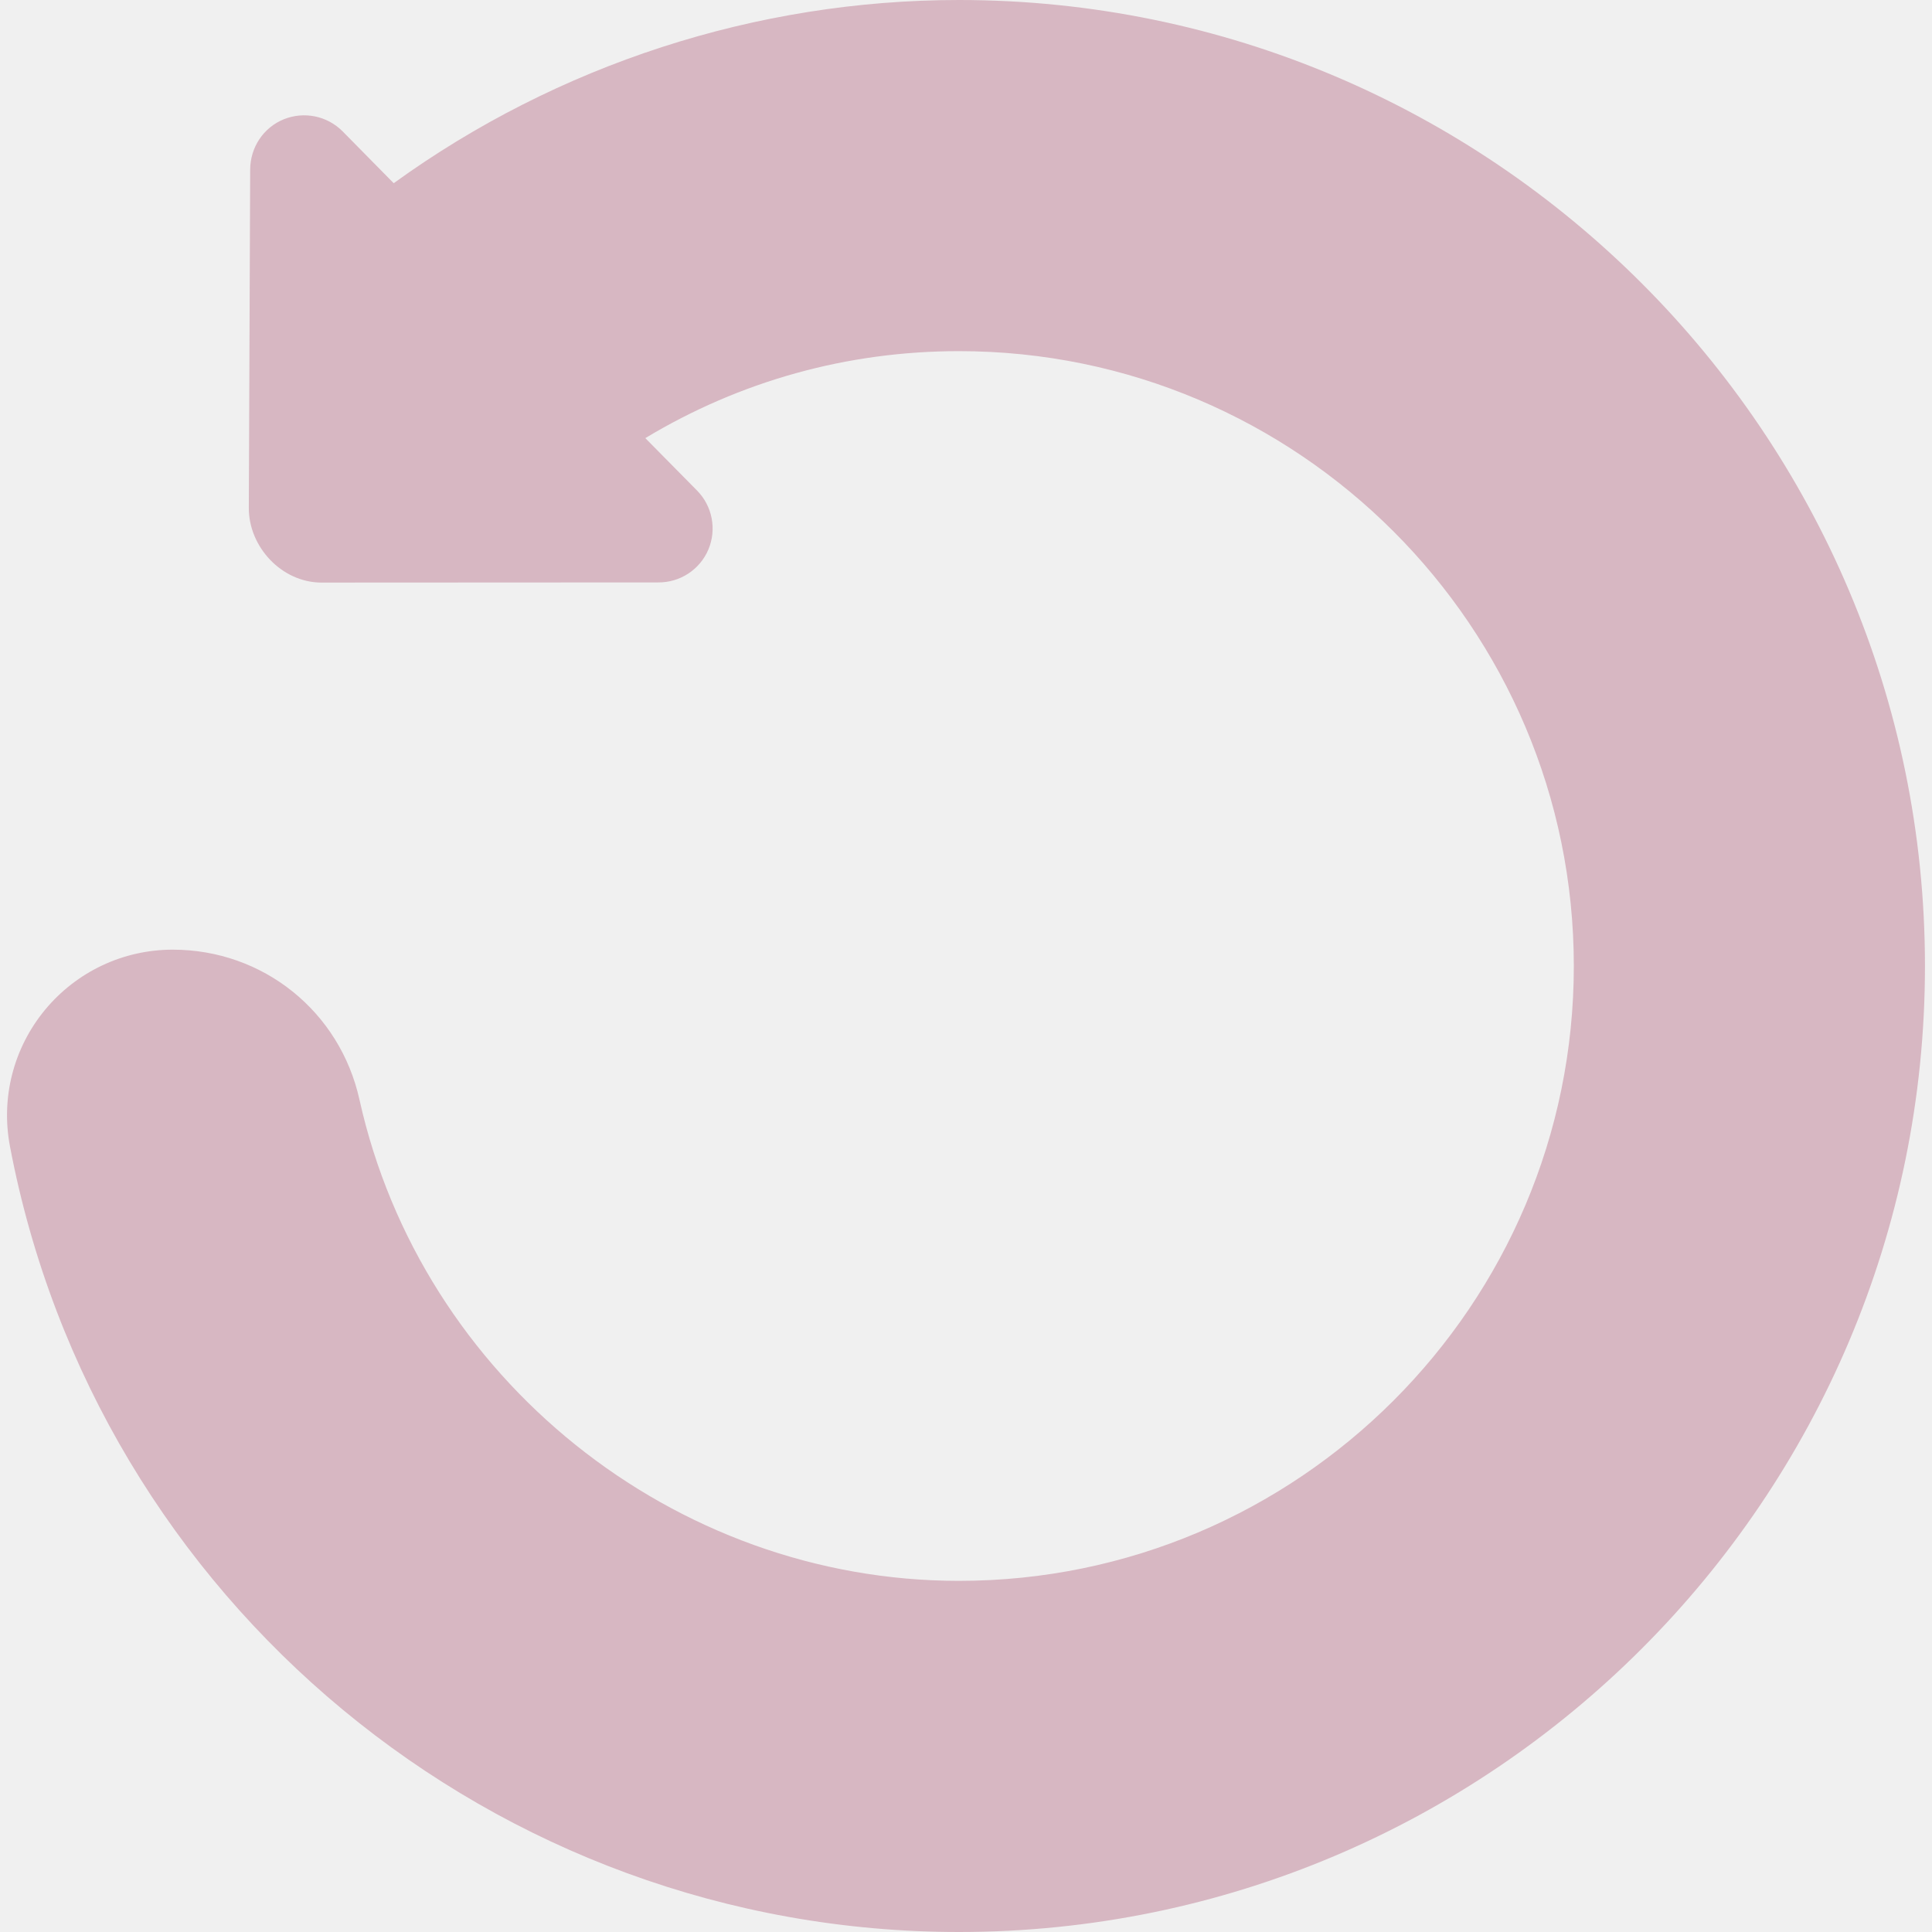
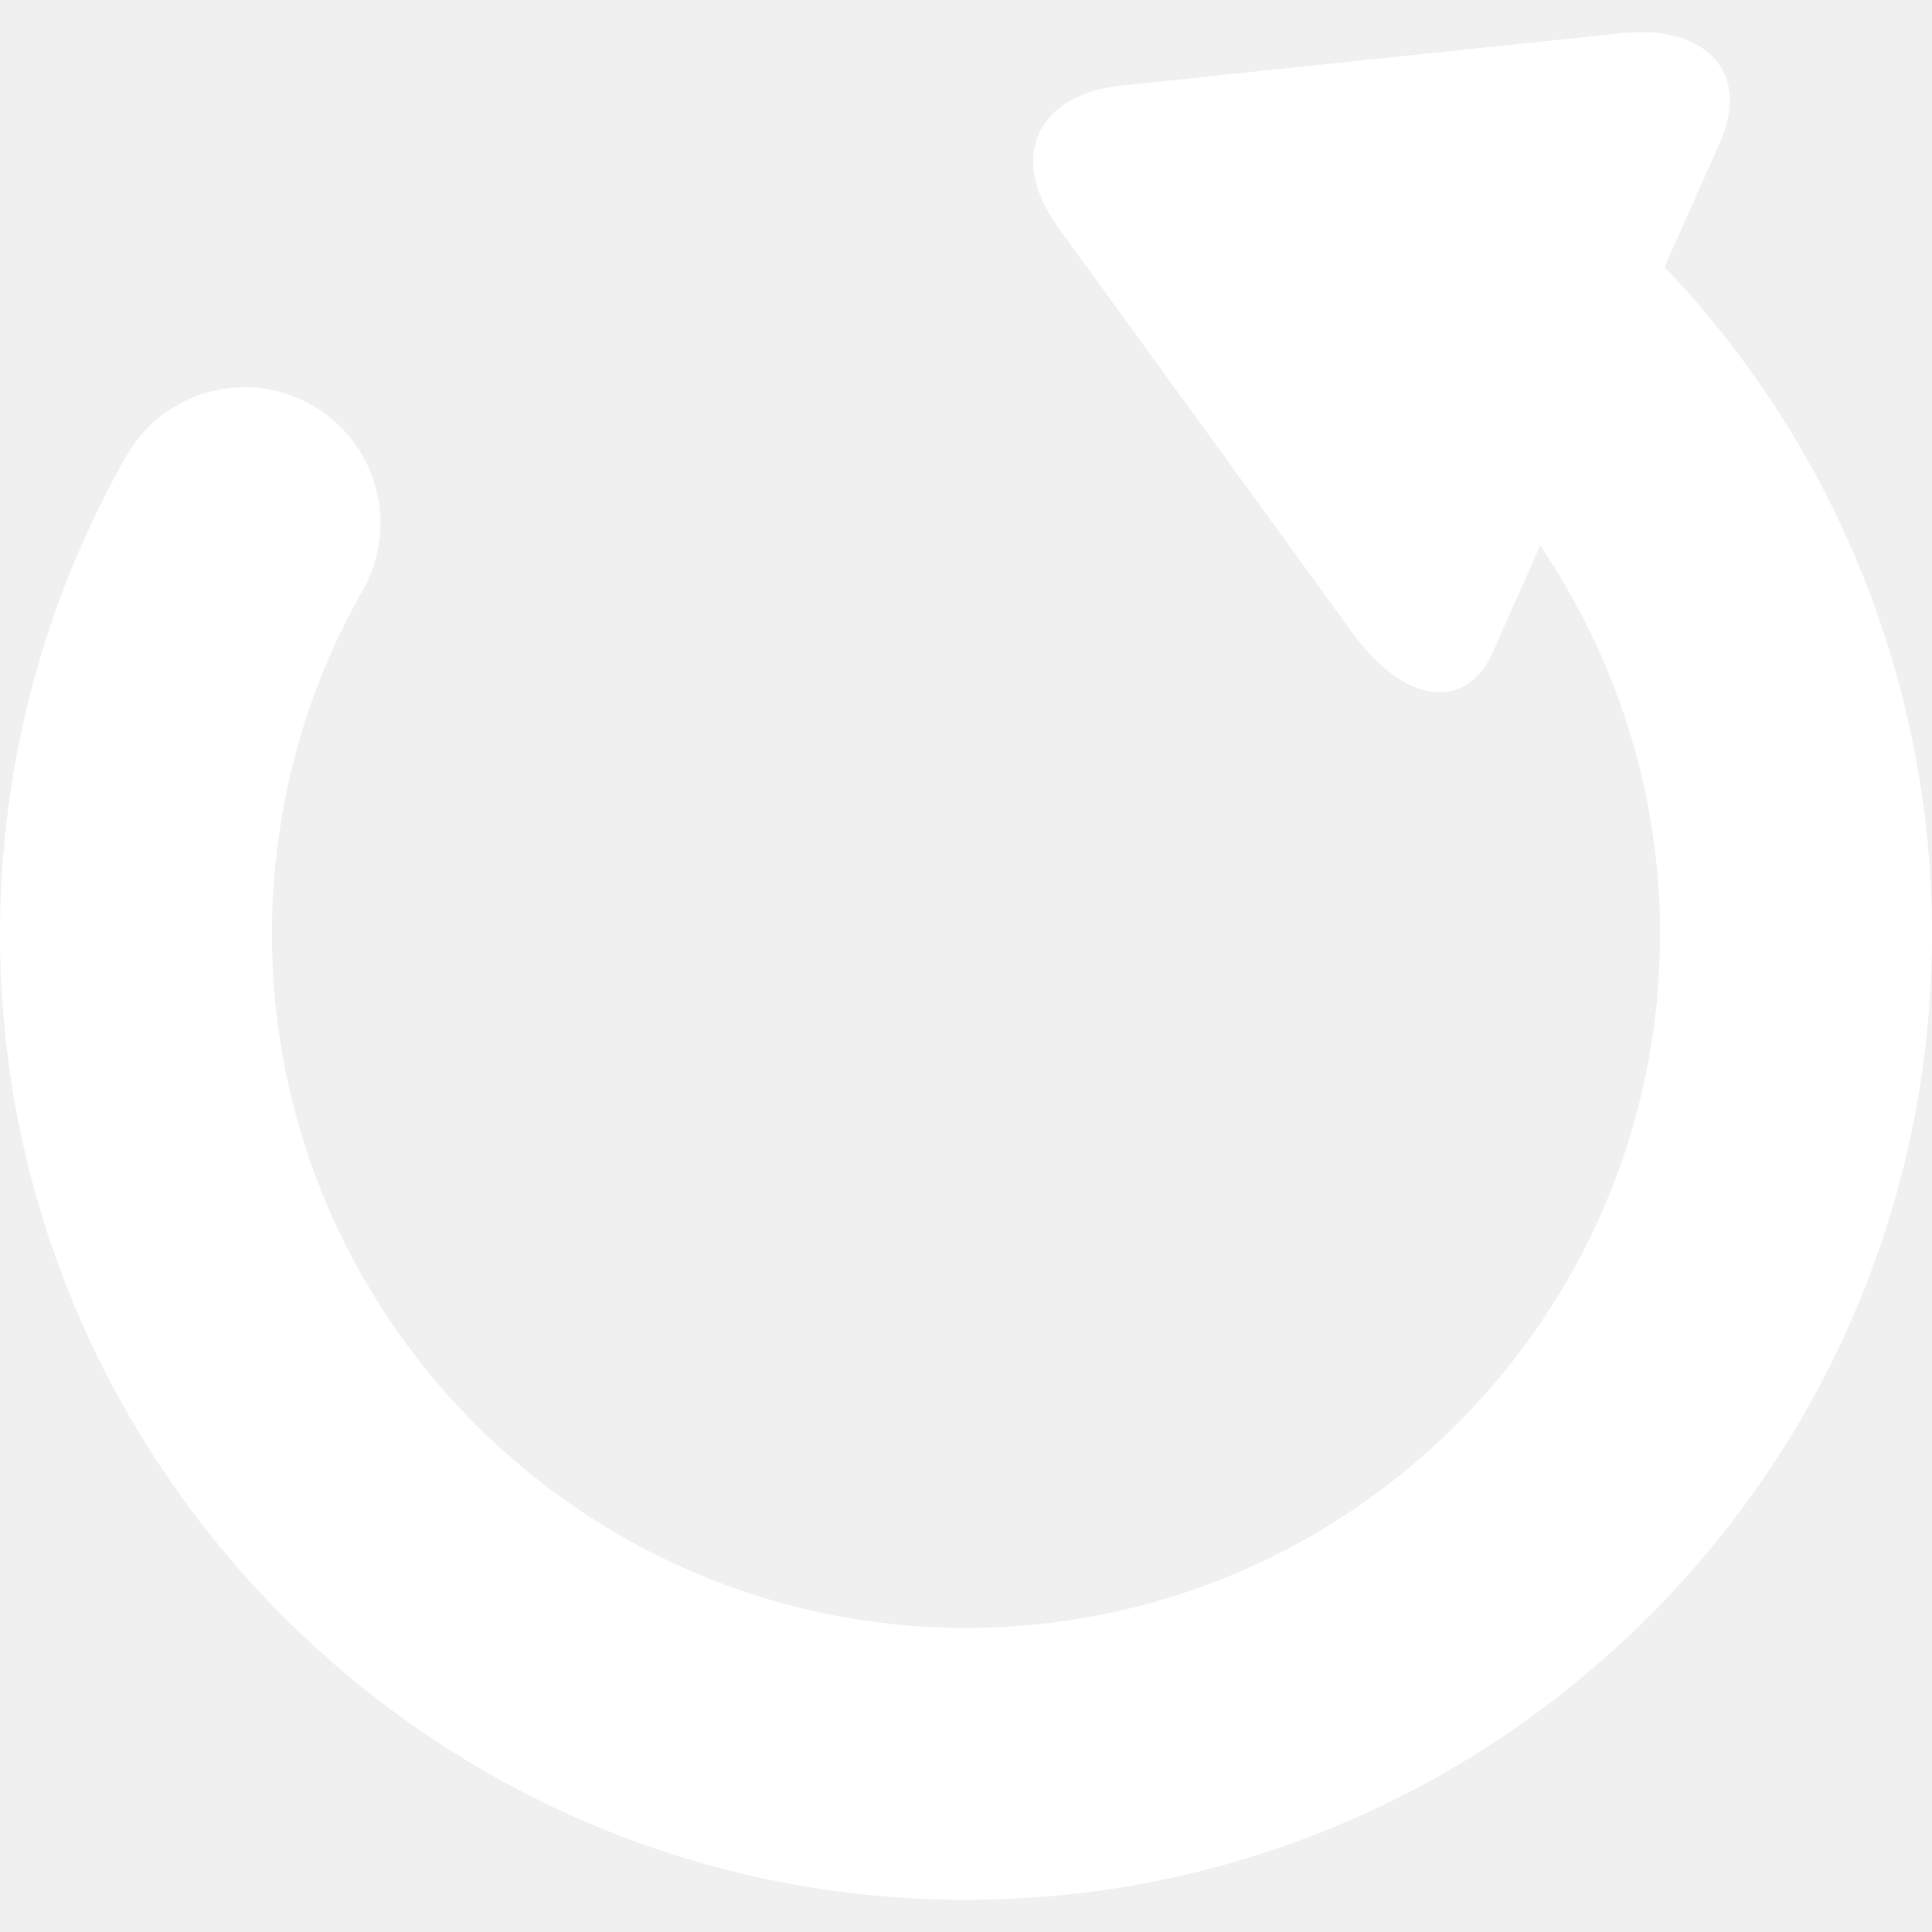
- <svg xmlns="http://www.w3.org/2000/svg" version="1.1" id="Capa_1" x="0px" y="0px" width="512px" height="512px" viewBox="0 0 45.579 45.579" style="enable-background:new 0 0 45.579 45.579;" xml:space="preserve" class="">
-   <g transform="matrix(-1 0 0 1 45.579 0)">
+ <svg xmlns="http://www.w3.org/2000/svg" version="1.1" id="Capa_1" x="0px" y="0px" width="512px" height="512px" viewBox="0 0 305.836 305.836" style="enable-background:new 0 0 305.836 305.836;" xml:space="preserve" class="hovered-paths">
+   <g>
    <g>
-       <path d="M44.514,23.82c-0.746-0.898-1.843-1.416-3.01-1.416c-2.132,0-3.945,1.457-4.406,3.541   c-1.463,6.574-7.41,11.35-14.142,11.35c-7.998,0-14.506-6.506-14.506-14.505c0-8,6.508-14.506,14.506-14.506   c2.633,0,5.16,0.704,7.399,2.052l-1.221,1.237c-0.361,0.366-0.467,0.916-0.267,1.391c0.202,0.476,0.669,0.781,1.185,0.776   l7.954,0.004c0.933-0.008,1.707-0.845,1.703-1.762l-0.032-7.979c-0.002-0.529-0.314-0.994-0.793-1.189   c-0.479-0.193-1.025-0.081-1.388,0.285l-1.205,1.223C32.423,1.525,27.739,0,22.955,0C10.39,0,0.166,10.224,0.166,22.79   c0,12.565,10.224,22.789,22.79,22.789c10.937,0,20.351-7.796,22.388-18.535C45.562,25.896,45.26,24.722,44.514,23.82z" data-original="#000000" class="active-path" data-old_color="#000000" fill="#D7B7C2" />
+       <path d="M152.924,300.748c84.319,0,152.912-68.6,152.912-152.918c0-39.476-15.312-77.231-42.346-105.564   c0,0,3.938-8.857,8.814-19.783c4.864-10.926-2.138-18.636-15.648-17.228l-79.125,8.289c-13.511,1.411-17.999,11.467-10.021,22.461   l46.741,64.393c7.986,10.992,17.834,12.31,22.008,2.937l7.56-16.964c12.172,18.012,18.976,39.329,18.976,61.459   c0,60.594-49.288,109.875-109.87,109.875c-60.591,0-109.882-49.287-109.882-109.875c0-19.086,4.96-37.878,14.357-54.337   c5.891-10.325,2.3-23.467-8.025-29.357c-10.328-5.896-23.464-2.3-29.36,8.031C6.923,95.107,0,121.27,0,147.829   C0,232.148,68.602,300.748,152.924,300.748z" data-original="#000000" class="hovered-path active-path" data-old_color="#000000" fill="#FFFFFF" />
    </g>
  </g>
</svg>
